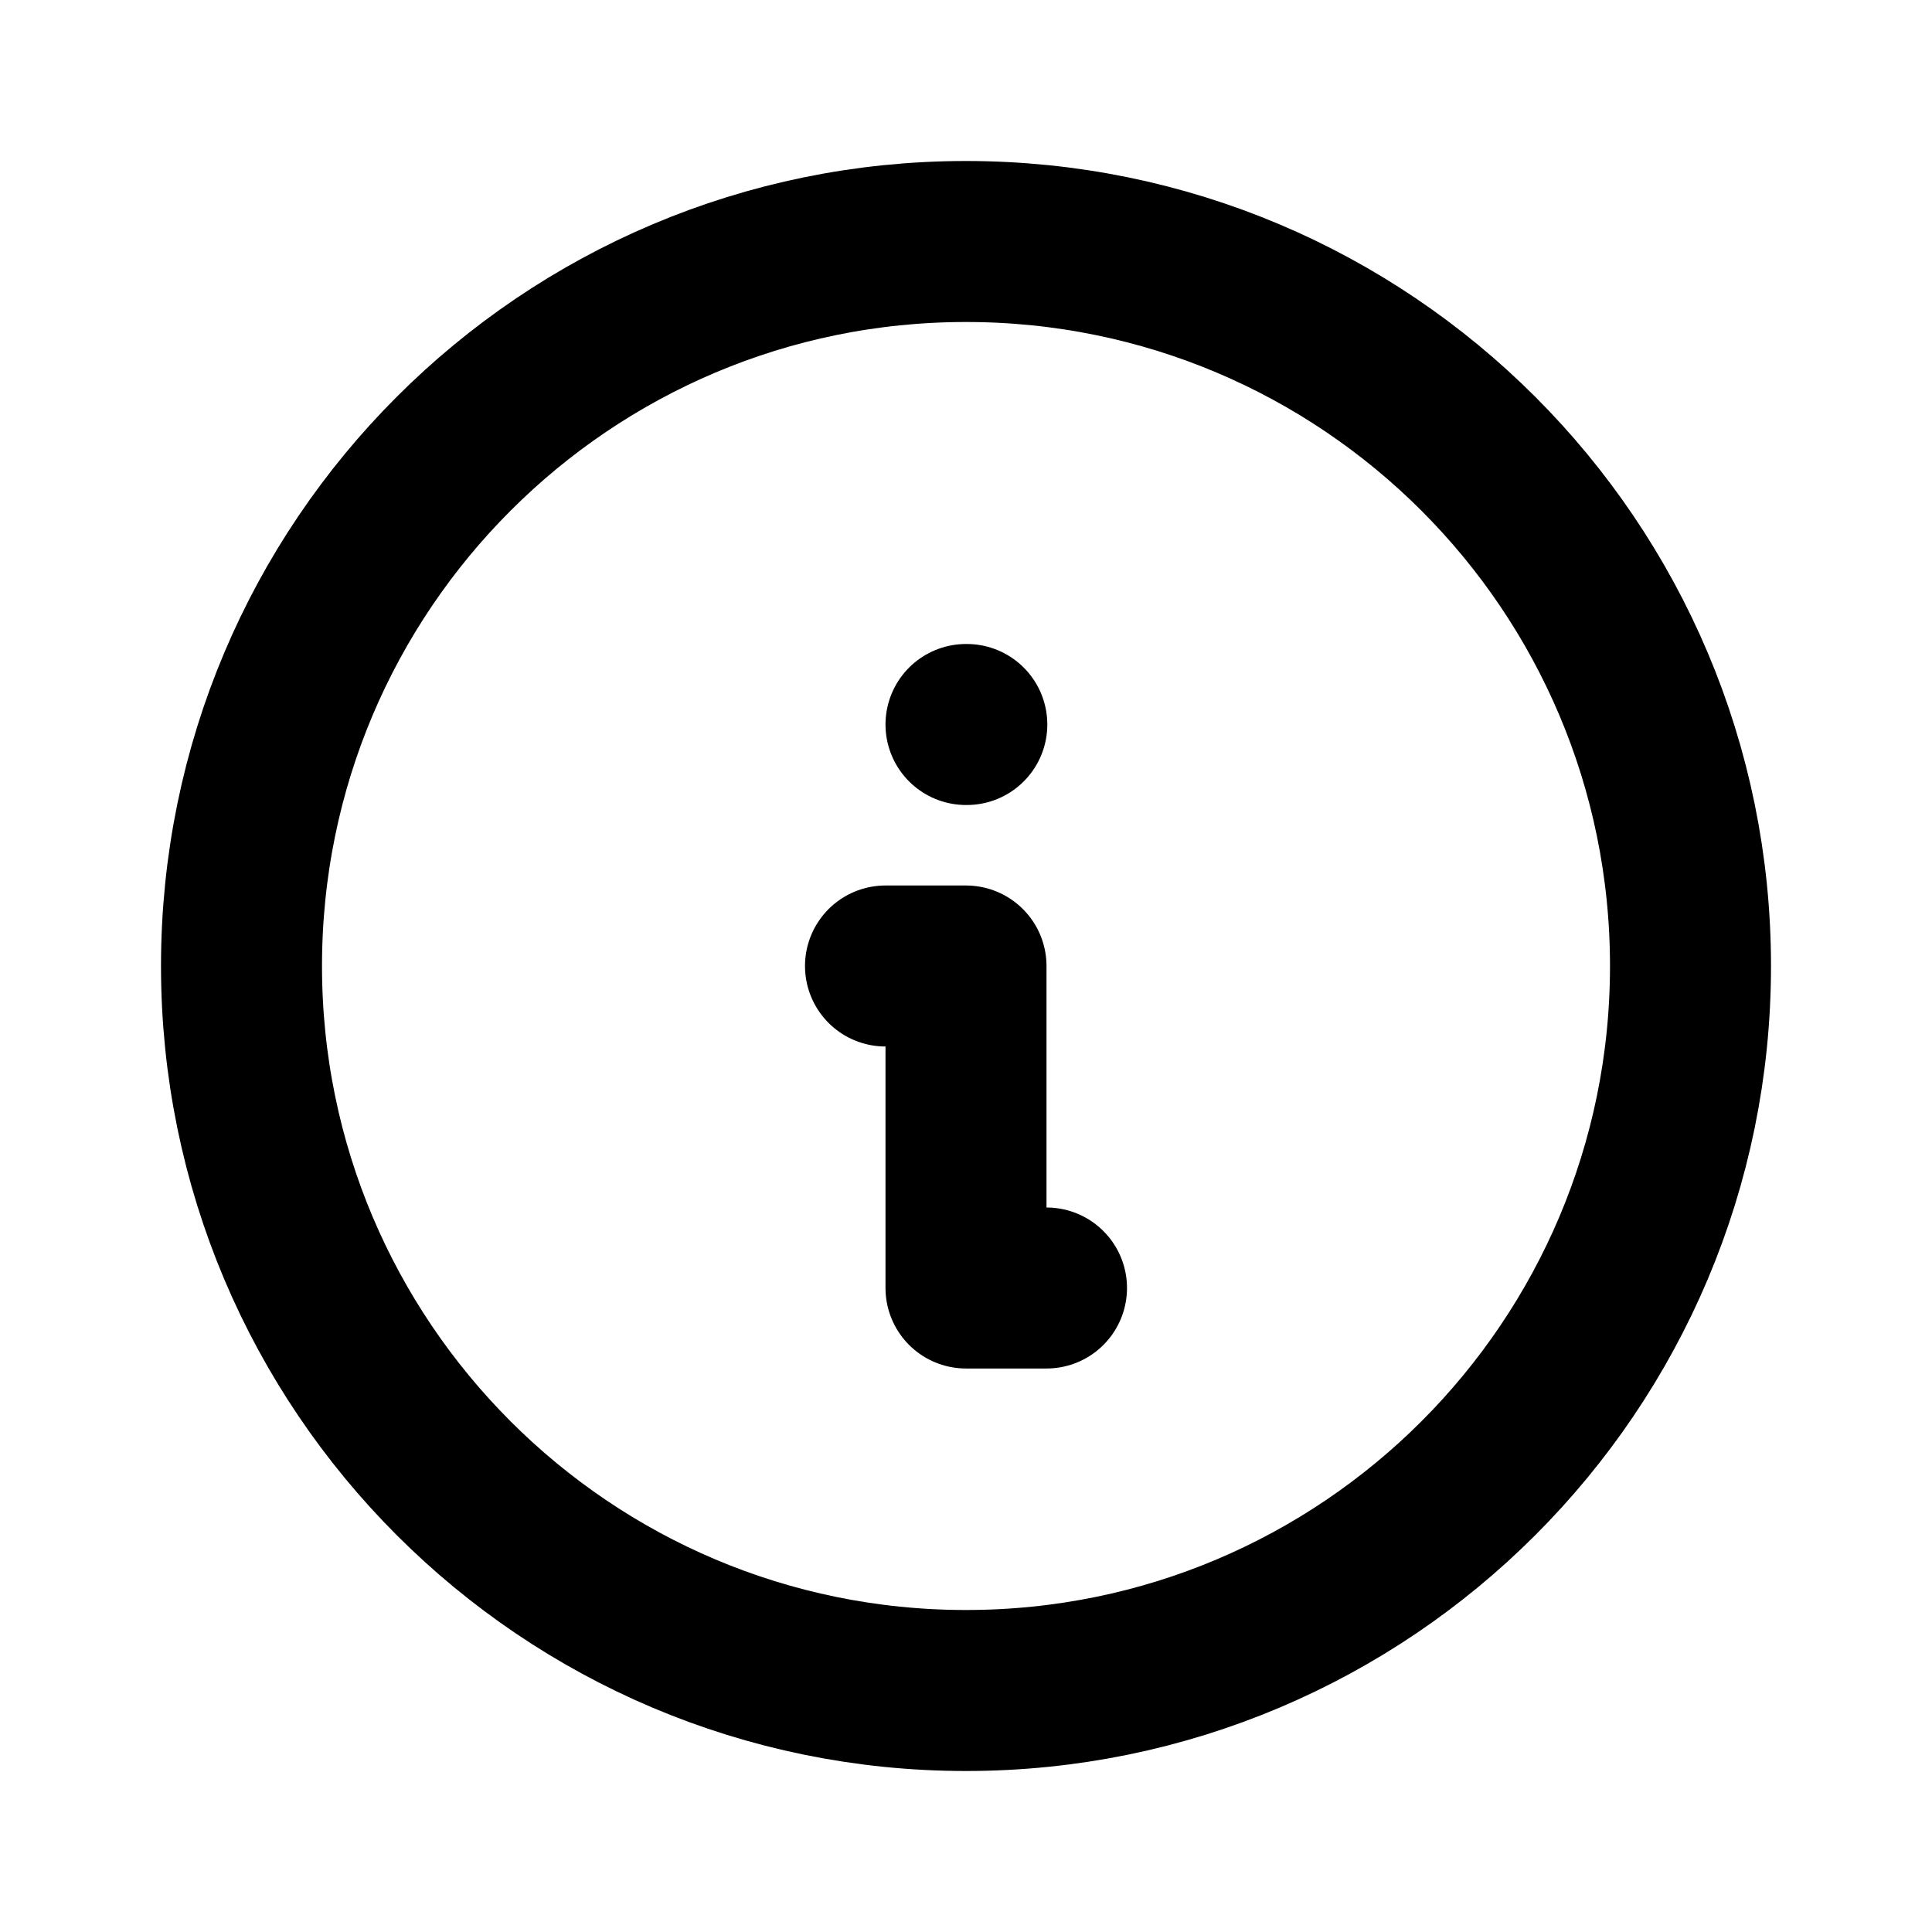
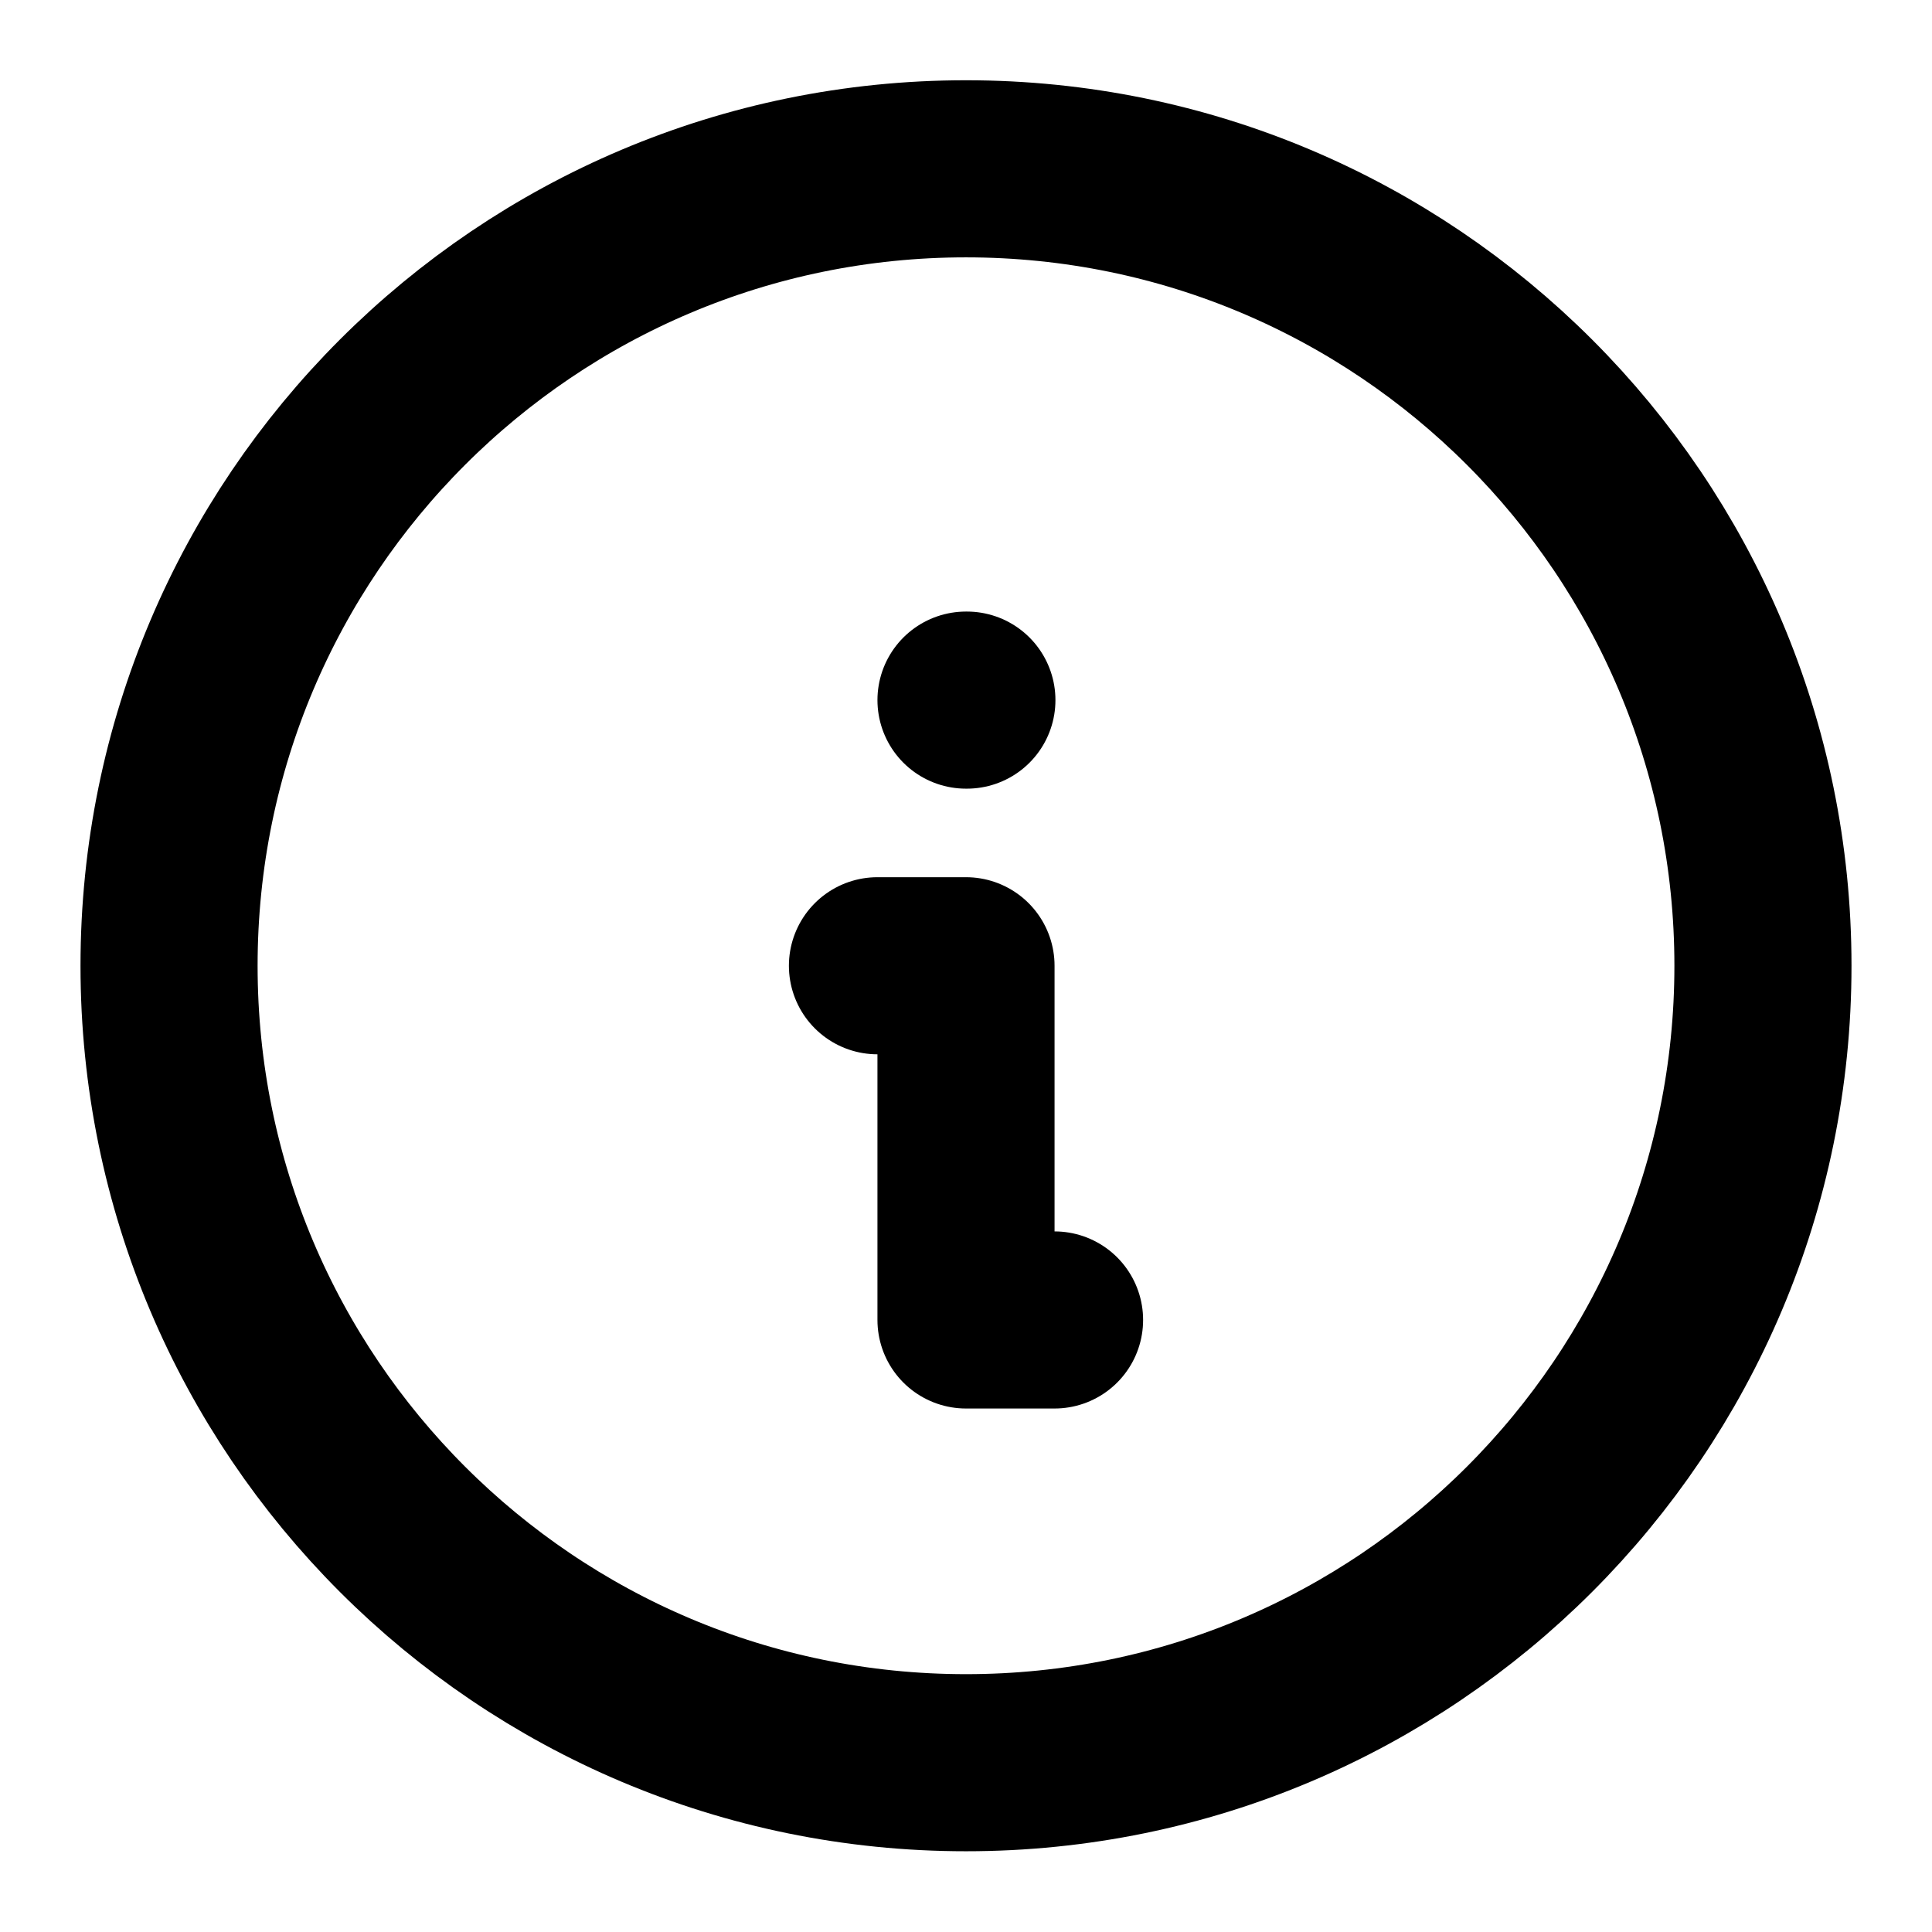
- <svg xmlns="http://www.w3.org/2000/svg" width="24" height="24" viewBox="0 0 24 24" fill="none" stroke="currentColor" stroke-width="2" stroke-linecap="round" stroke-linejoin="round" class="icon icon-tabler icons-tabler-outline icon-tabler-info-circle">
-   <path stroke="none" d="M0 0h24v24H0z" fill="none" />
-   <path d="M3 12a9 9 0 1 0 18 0a9 9 0 0 0 -18 0" />
-   <path d="M12 9h.01" />
-   <path d="M11 12h1v4h1" />
+ <svg xmlns="http://www.w3.org/2000/svg" width="24" height="24" viewBox="0 0 24 24" fill="none" stroke="currentColor" stroke-width="2" stroke-linecap="round" stroke-linejoin="round" class="icon icon-tabler icons-tabler-outline icon-tabler-info-circle" version="1.1" id="svg4">
+   <defs id="defs4" />
+   <path stroke="none" d="M0 0h24v24H0z" fill="none" id="path1" />
+   <path d="m 2.1,11.997 a 9.9,9.9 0 1 0 19.8,0 9.9,9.9 0 0 0 -19.8,0" id="path2" style="stroke-width:2.2" />
+   <path d="m 12,8.697 h 0.011" id="path3" style="stroke-width:2.2" />
+   <path d="M 10.9,11.997 H 12 v 4.4 h 1.1" id="path4" style="stroke-width:2.2" />
</svg>
